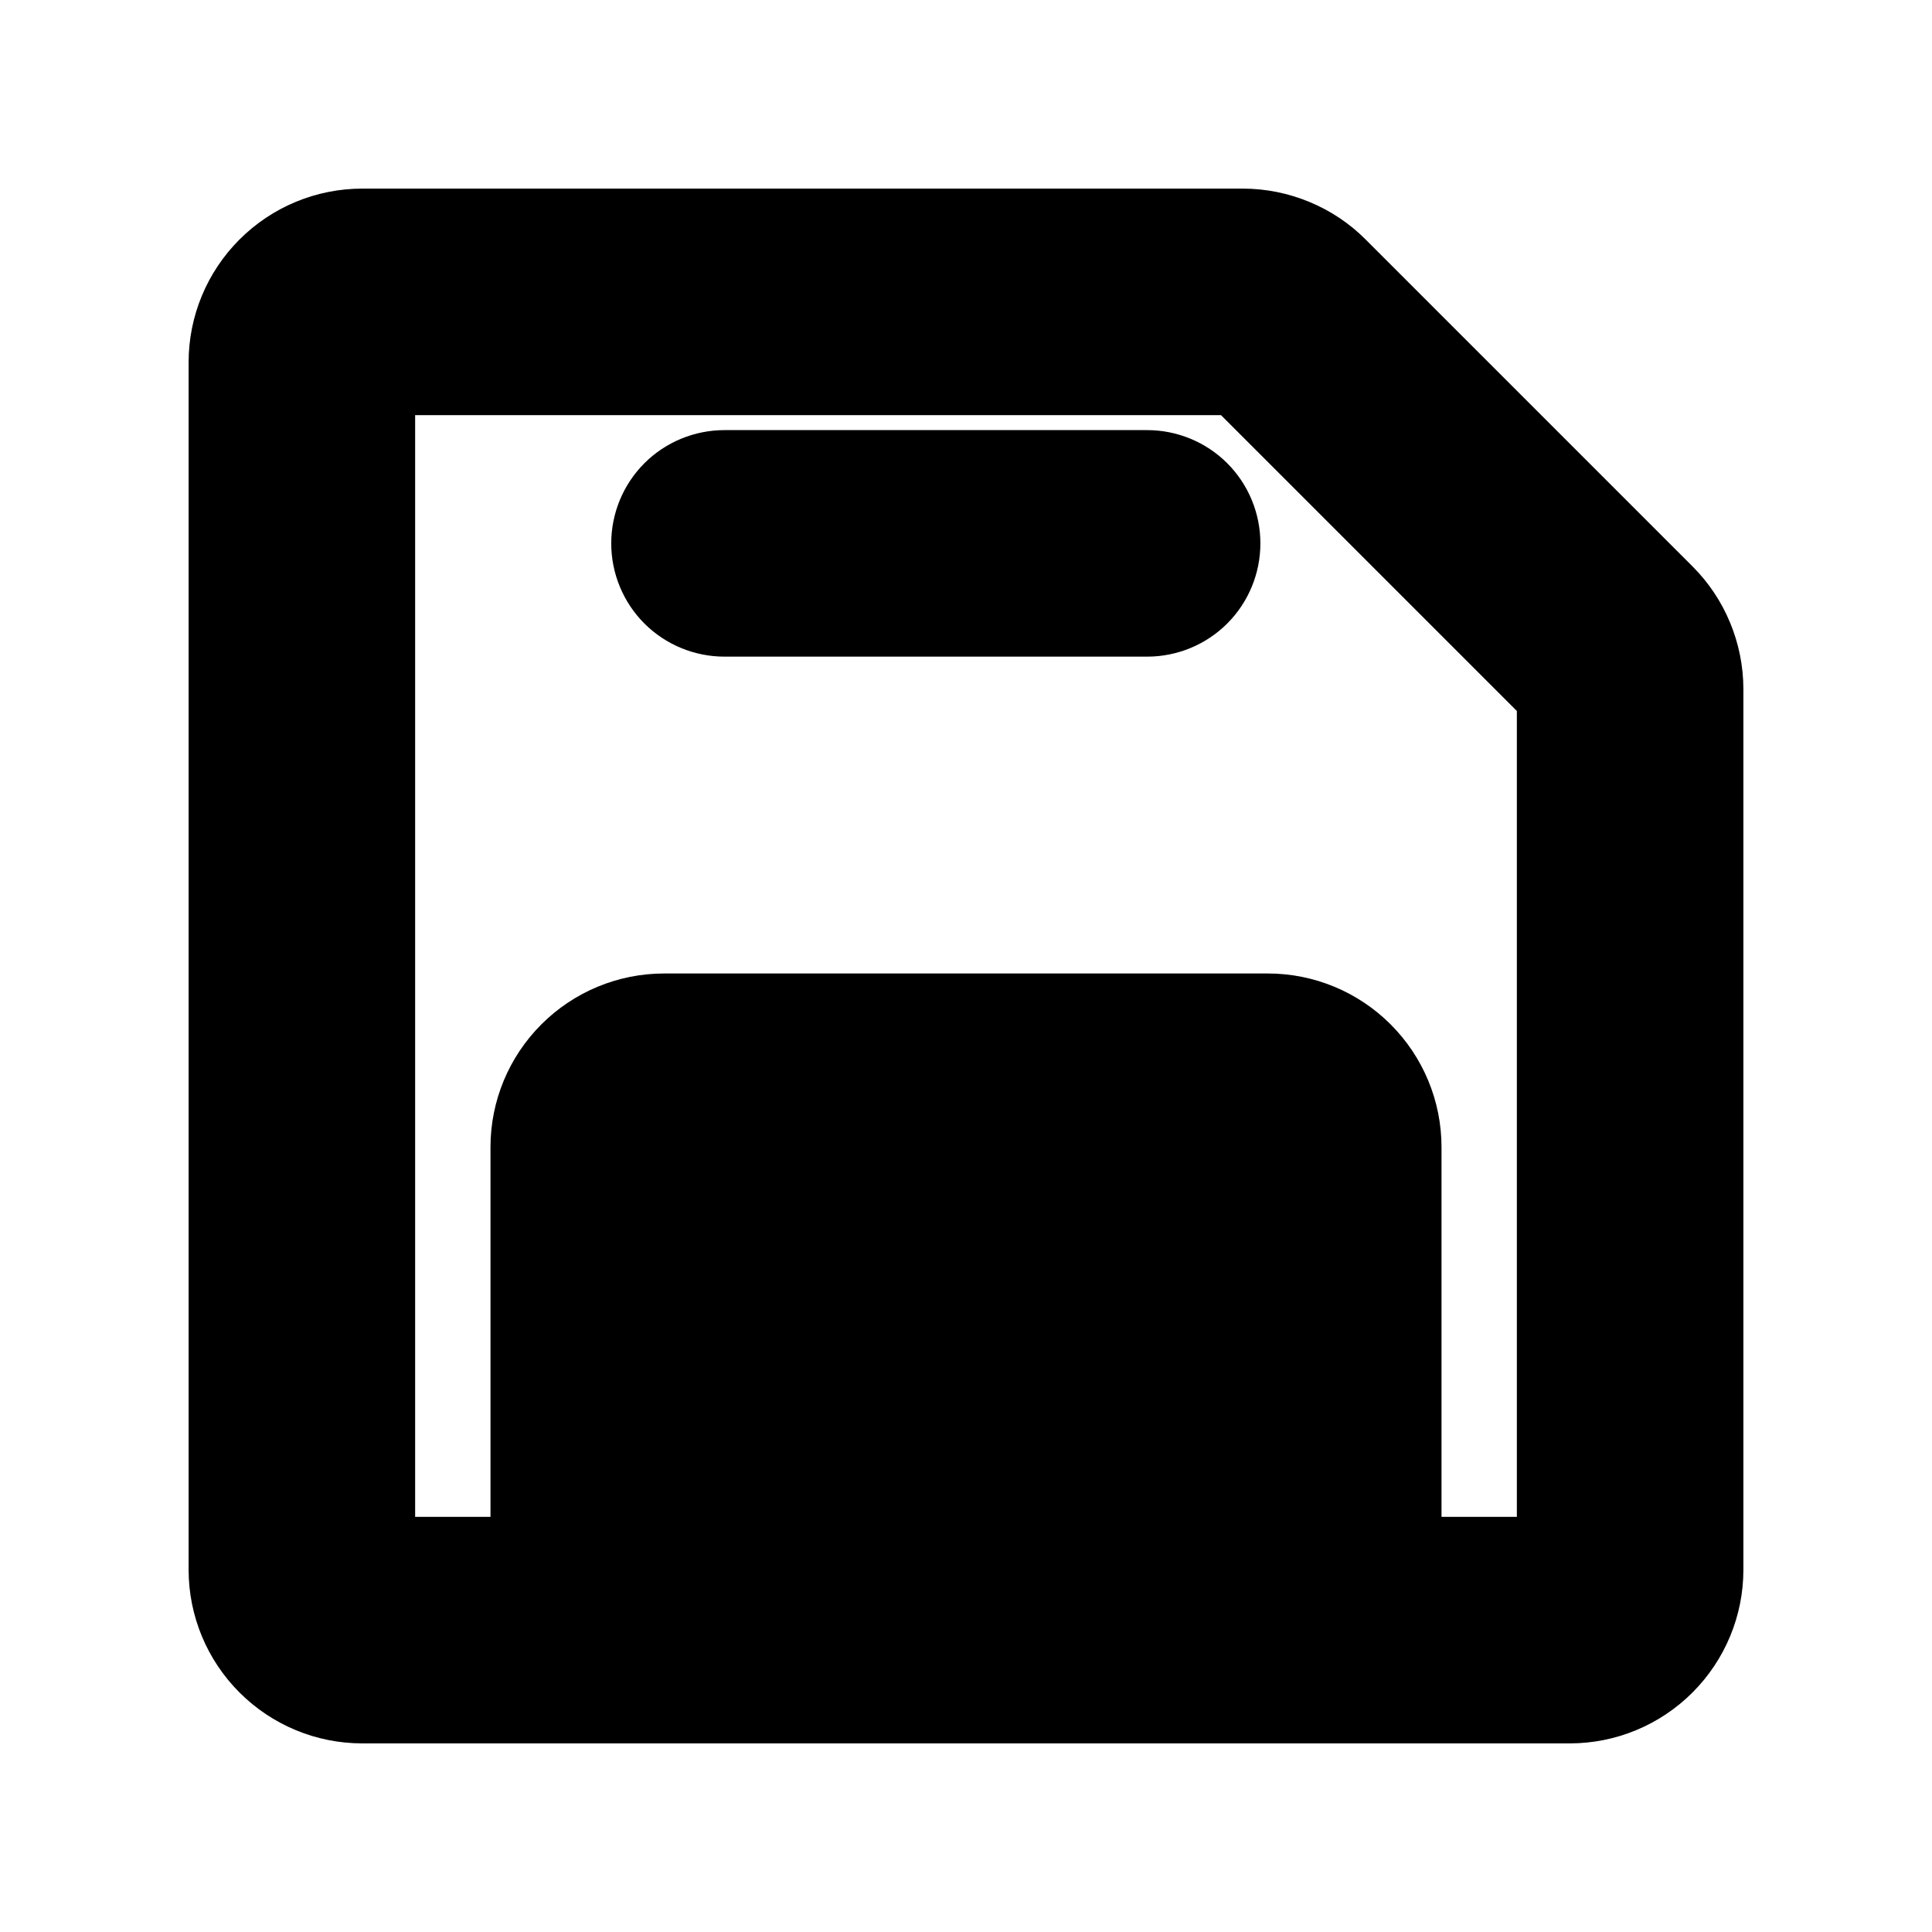
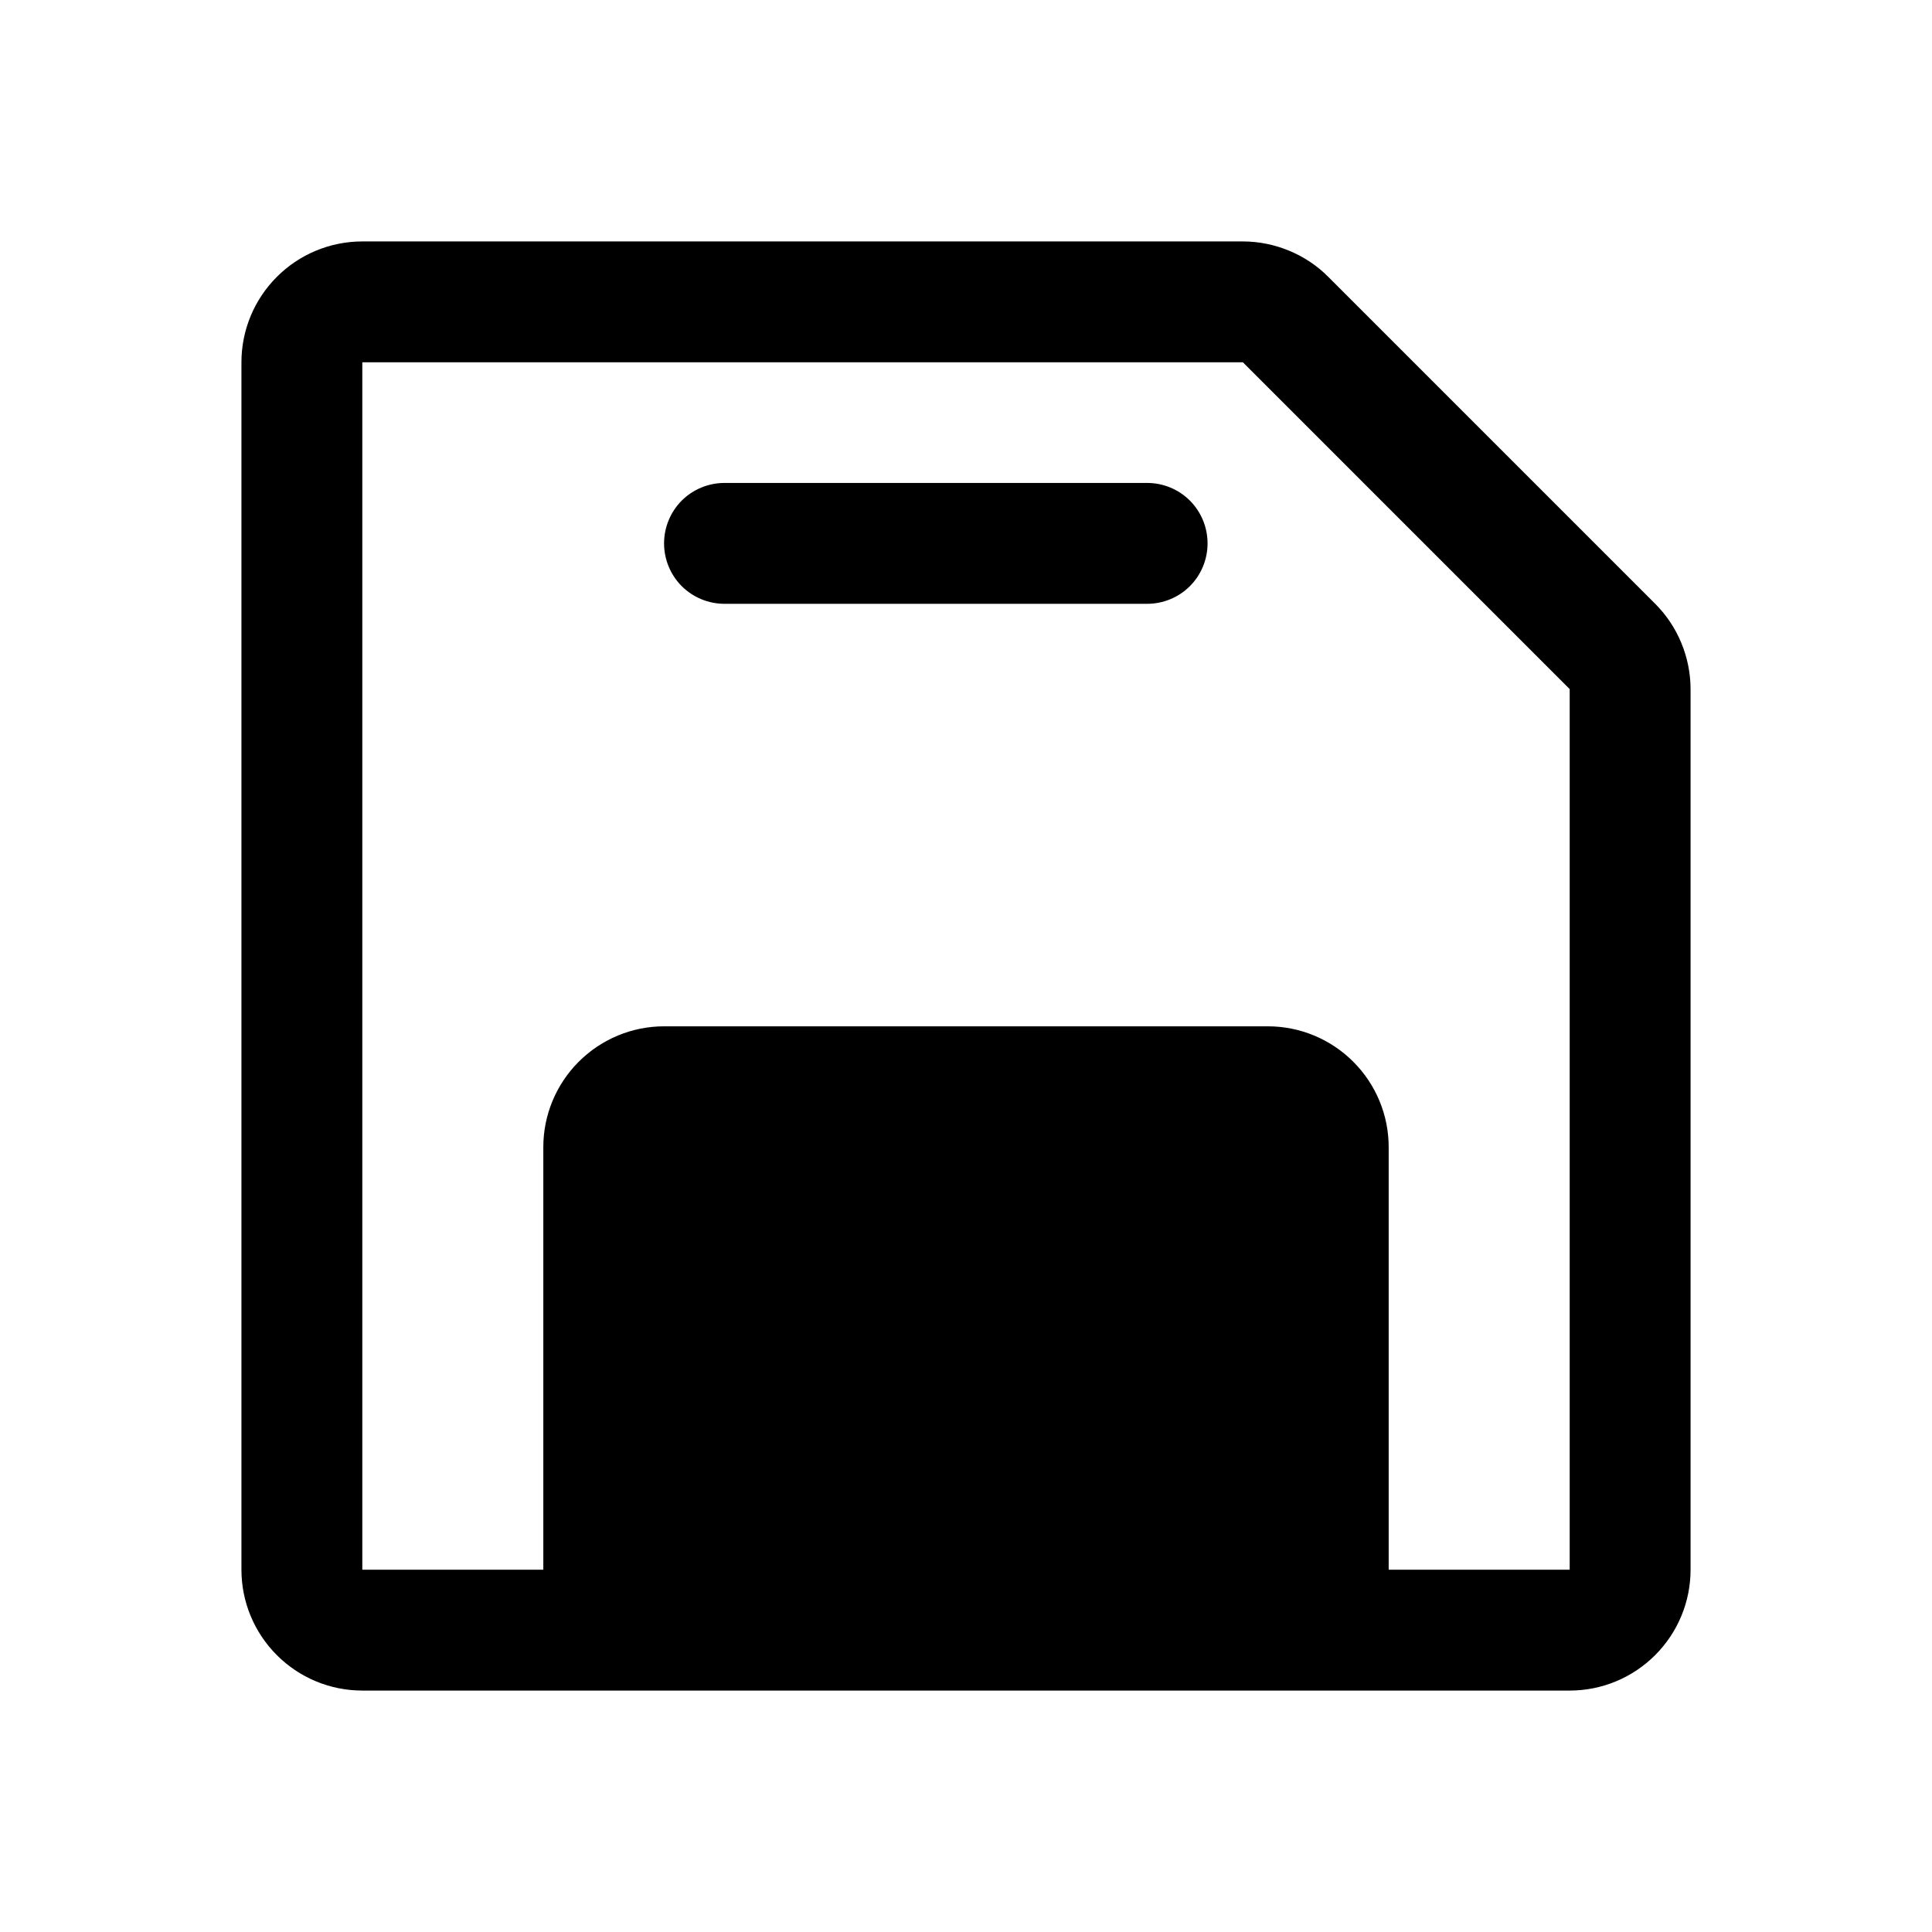
<svg xmlns="http://www.w3.org/2000/svg" viewBox="0 0 16 16" fill="none">
-   <path d="M3 2.062H10.293C10.416 2.062 10.539 2.087 10.652 2.134C10.766 2.181 10.87 2.25 10.956 2.337L13.663 5.044C13.75 5.131 13.819 5.234 13.866 5.348C13.913 5.461 13.938 5.584 13.938 5.707V13C13.938 13.249 13.839 13.487 13.663 13.663C13.487 13.839 13.249 13.938 13 13.938H3C2.751 13.938 2.513 13.839 2.337 13.663C2.161 13.487 2.062 13.249 2.062 13V3C2.062 2.751 2.161 2.513 2.337 2.337C2.513 2.161 2.751 2.062 3 2.062ZM6 4.062H9.5C9.616 4.062 9.728 4.108 9.81 4.19C9.892 4.272 9.938 4.384 9.938 4.5C9.938 4.616 9.892 4.728 9.81 4.81C9.728 4.892 9.616 4.938 9.5 4.938H6C5.884 4.938 5.772 4.892 5.69 4.81C5.608 4.728 5.562 4.616 5.562 4.5C5.562 4.384 5.608 4.272 5.69 4.19C5.772 4.108 5.884 4.062 6 4.062ZM13.062 5.681L13.044 5.663L10.337 2.956L10.319 2.938H2.938V13.062H4.562V9.5C4.562 9.251 4.661 9.013 4.837 8.837C5.013 8.661 5.251 8.562 5.5 8.562H10.5C10.749 8.562 10.987 8.661 11.163 8.837C11.339 9.013 11.438 9.251 11.438 9.5V13.062H13.062V5.681Z" fill="currentColor" stroke="currentColor" strokeWidth="0.125" />
+   <path d="M3 2.062H10.293C10.416 2.062 10.539 2.087 10.652 2.134C10.766 2.181 10.87 2.25 10.956 2.337L13.663 5.044C13.75 5.131 13.819 5.234 13.866 5.348C13.913 5.461 13.938 5.584 13.938 5.707V13C13.938 13.249 13.839 13.487 13.663 13.663C13.487 13.839 13.249 13.938 13 13.938H3C2.751 13.938 2.513 13.839 2.337 13.663C2.161 13.487 2.062 13.249 2.062 13V3C2.062 2.751 2.161 2.513 2.337 2.337C2.513 2.161 2.751 2.062 3 2.062ZM6 4.062H9.5C9.616 4.062 9.728 4.108 9.81 4.19C9.892 4.272 9.938 4.384 9.938 4.5C9.938 4.616 9.892 4.728 9.81 4.81C9.728 4.892 9.616 4.938 9.5 4.938H6C5.884 4.938 5.772 4.892 5.69 4.81C5.608 4.728 5.562 4.616 5.562 4.5C5.562 4.384 5.608 4.272 5.69 4.19C5.772 4.108 5.884 4.062 6 4.062ZM13.062 5.681L13.044 5.663L10.337 2.956L10.319 2.938H2.938V13.062H4.562V9.5C4.562 9.251 4.661 9.013 4.837 8.837C5.013 8.661 5.251 8.562 5.5 8.562H10.5C10.749 8.562 10.987 8.661 11.163 8.837C11.339 9.013 11.438 9.251 11.438 9.5V13.062H13.062V5.681Z" fill="currentColor" stroke="currentColor" stroke-width="0.125" />
</svg>
